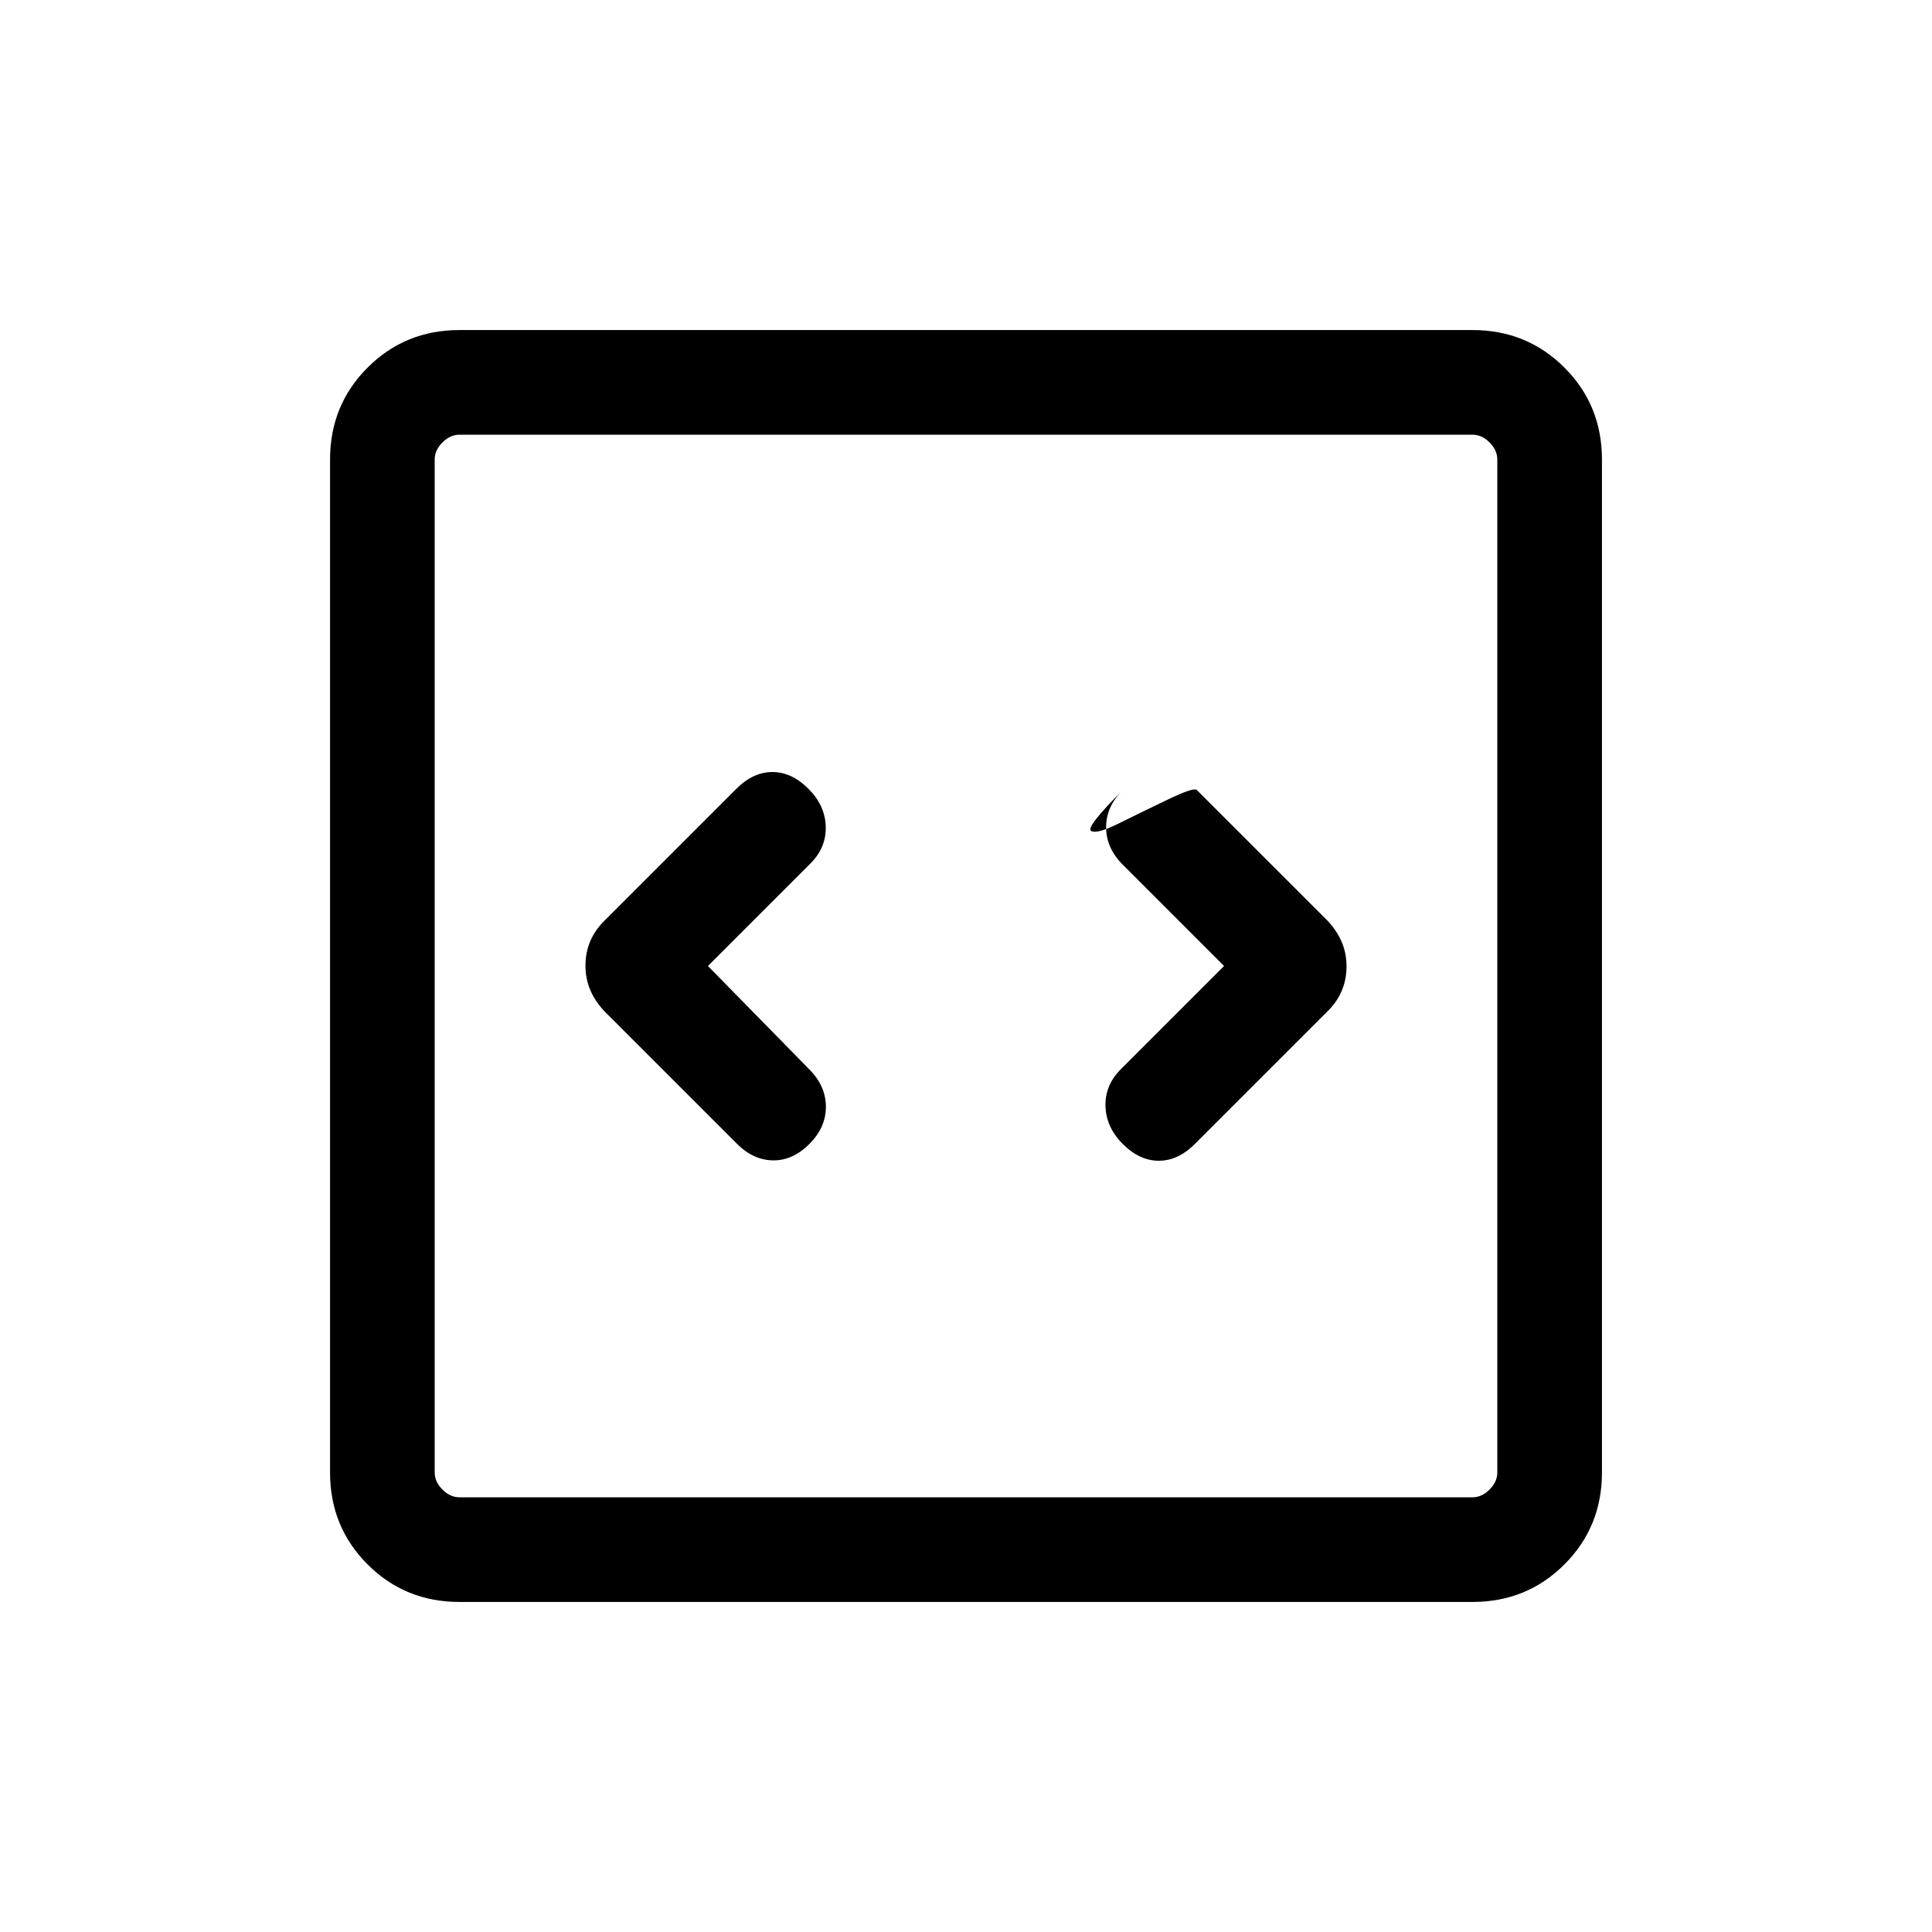
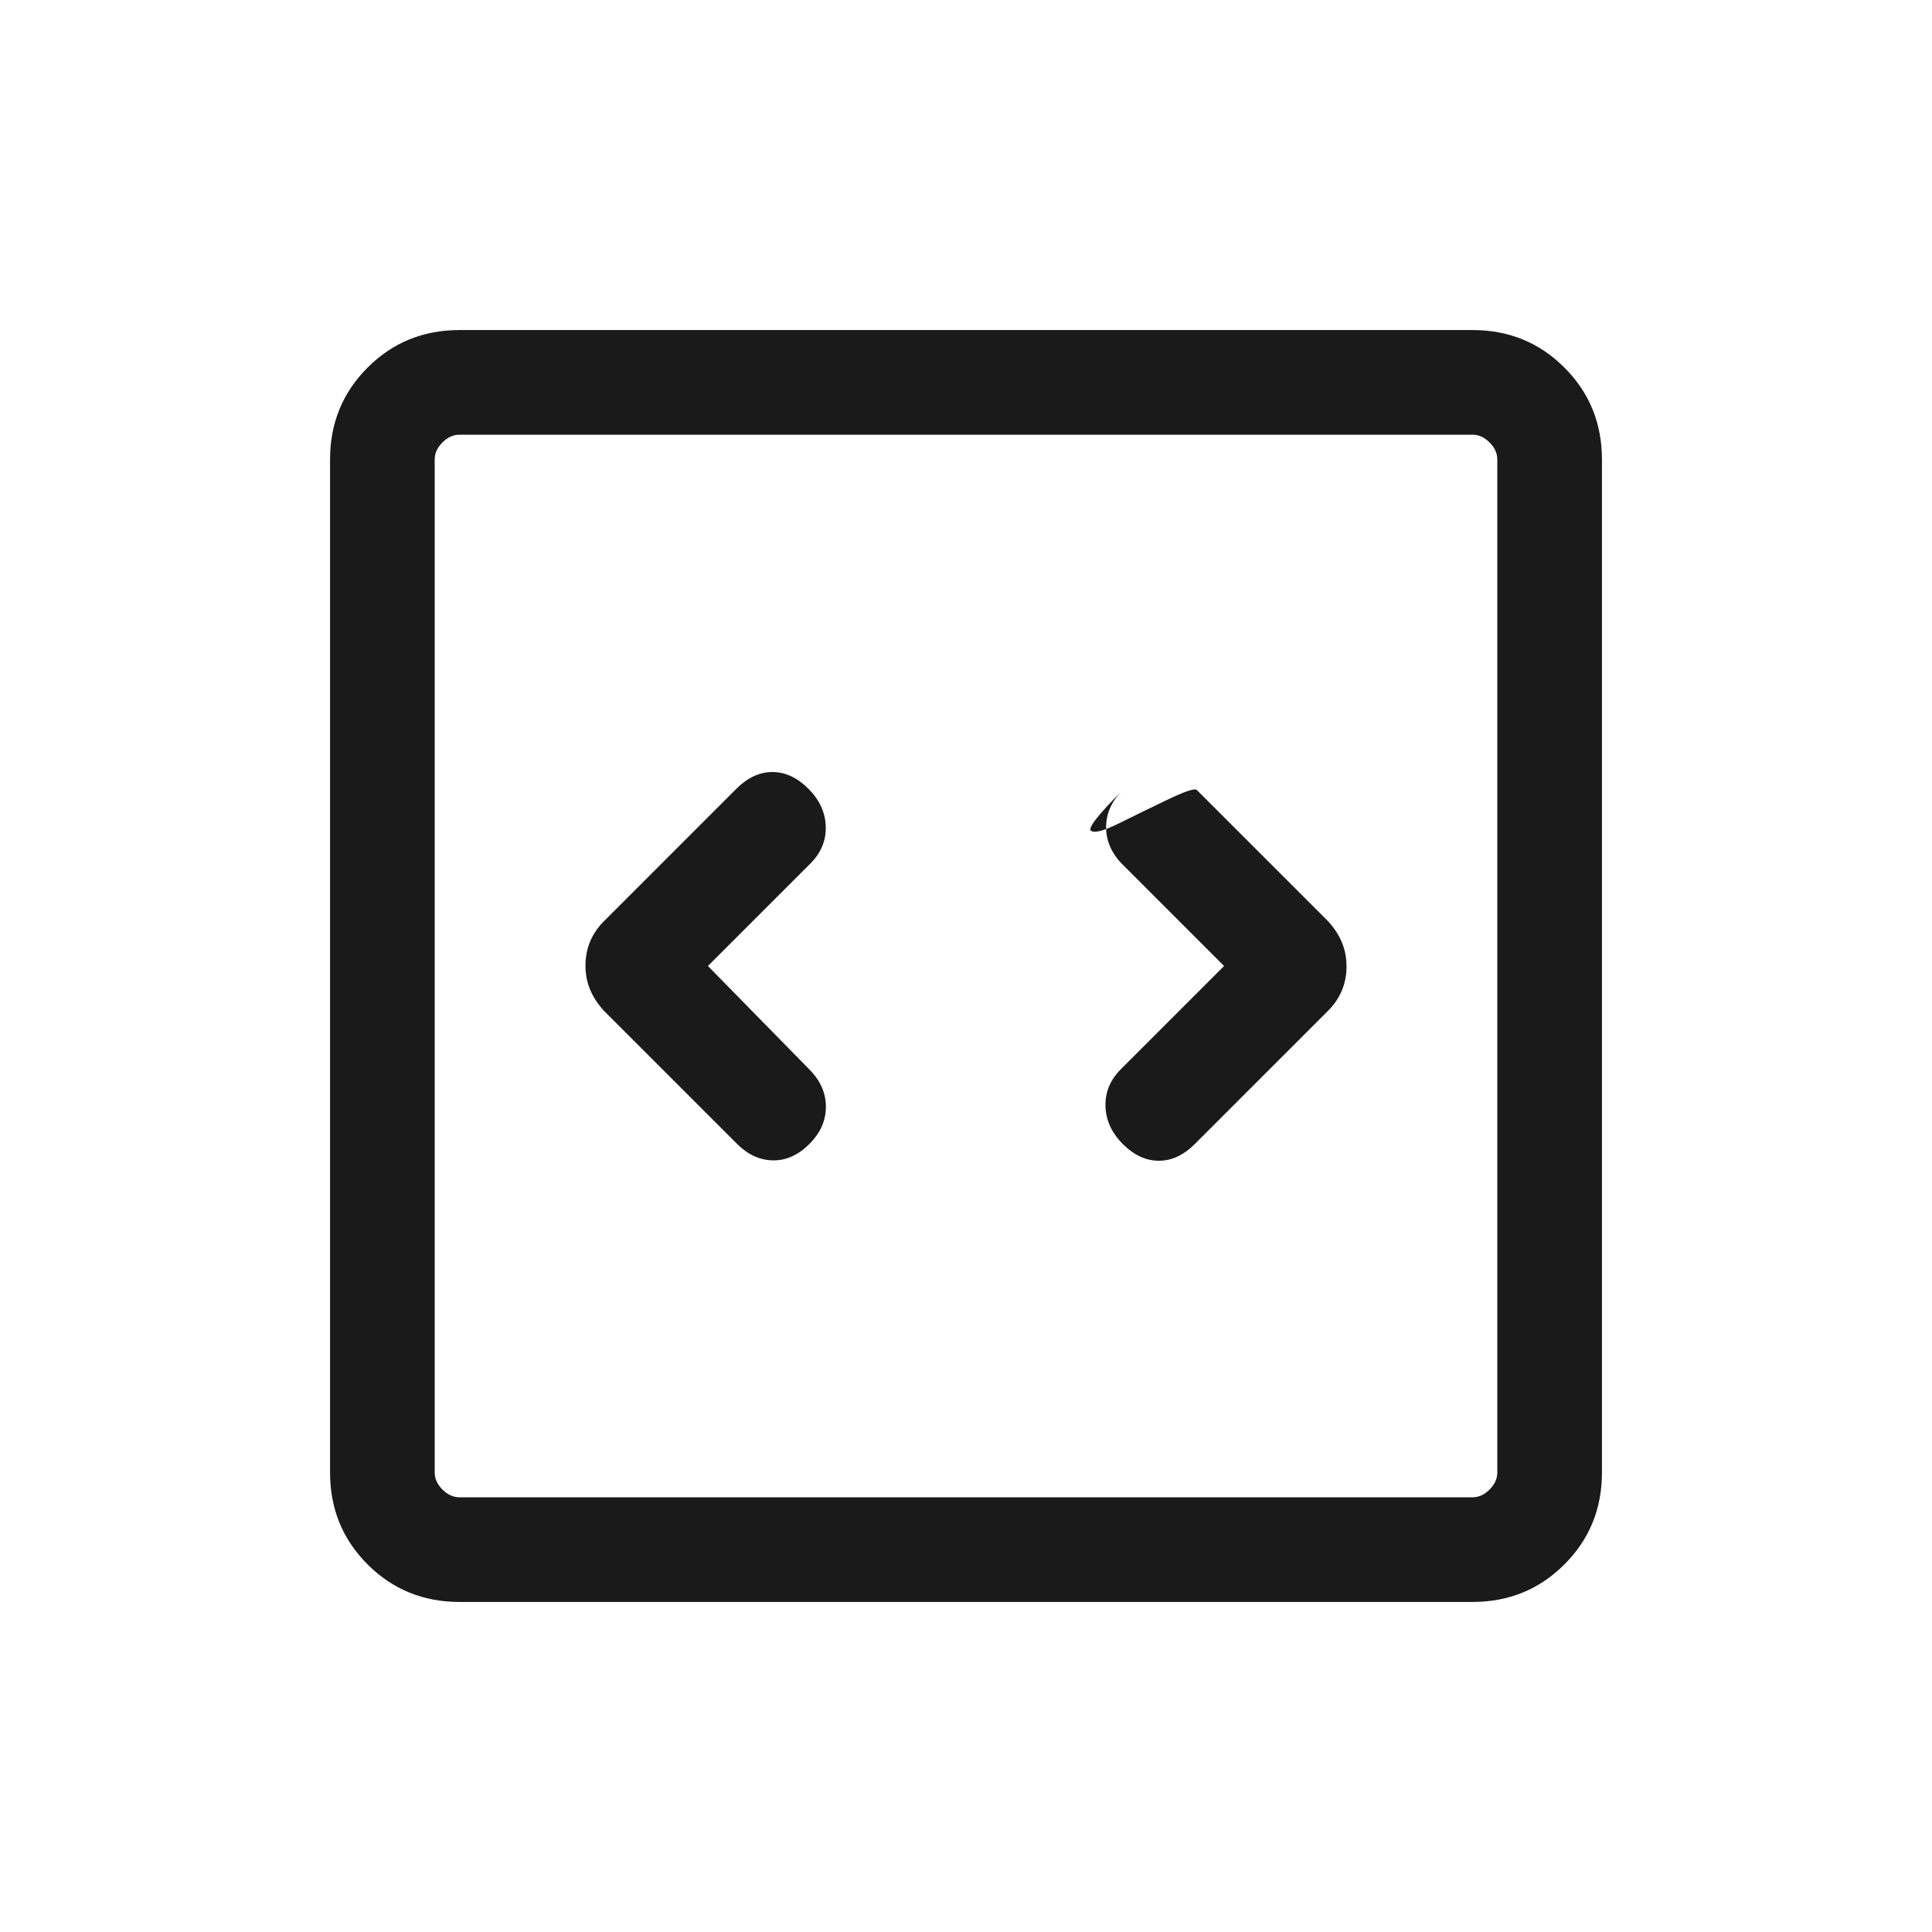
- <svg xmlns="http://www.w3.org/2000/svg" height="20px" viewBox="0 -960 960 960" width="20px" fill="#000">
+ <svg xmlns="http://www.w3.org/2000/svg" height="20px" viewBox="0 -960 960 960" width="20px" fill="#1a1a1a">
  <path d="m351.77-480 50.92-50.92q7.92-7.93 7.62-18.39-.31-10.46-8.62-18.77-8.31-8.3-17.88-8.3-9.58 0-17.89 8.3l-65.93 65.93q-4.45 4.46-6.76 9.99-2.31 5.53-2.31 11.96 0 6.43 2.31 11.96 2.31 5.53 6.92 10.55l66.16 66.15q7.92 7.92 17.69 8.12 9.77.19 18.08-8.05 8.3-8.23 8.3-18.57t-8.3-18.65L351.77-480Zm256.46 0-51.31 51.31q-7.92 7.92-7.61 18.38.31 10.46 8.61 18.77 8.31 8.31 17.89 8.31 9.57 0 17.88-8.31l66.32-66.31q4.45-4.46 6.76-9.99 2.31-5.53 2.31-11.96 0-6.43-2.31-11.96-2.31-5.53-6.92-10.55l-65.16-65.15q-1.46-1.46-14.54 4.81-13.07 6.27-24.15 11.77-11.08 5.5-13.85 3.73-2.76-1.77 15.77-20.31-8.3 8.22-8.3 18.53t8.3 18.62L608.23-480ZM228.31-164q-27.01 0-45.66-18.65Q164-201.3 164-228.31v-503.38q0-27.01 18.65-45.66Q201.3-796 228.31-796h503.38q27.01 0 45.66 18.65Q796-758.7 796-731.69v503.38q0 27.01-18.65 45.66Q758.7-164 731.69-164H228.31Zm0-52h503.38q4.62 0 8.46-3.85 3.85-3.84 3.85-8.46v-503.38q0-4.62-3.85-8.46-3.84-3.85-8.46-3.85H228.31q-4.62 0-8.46 3.85-3.85 3.84-3.85 8.46v503.38q0 4.62 3.85 8.46 3.84 3.85 8.46 3.85ZM216-744v528-528Z" />
</svg>
